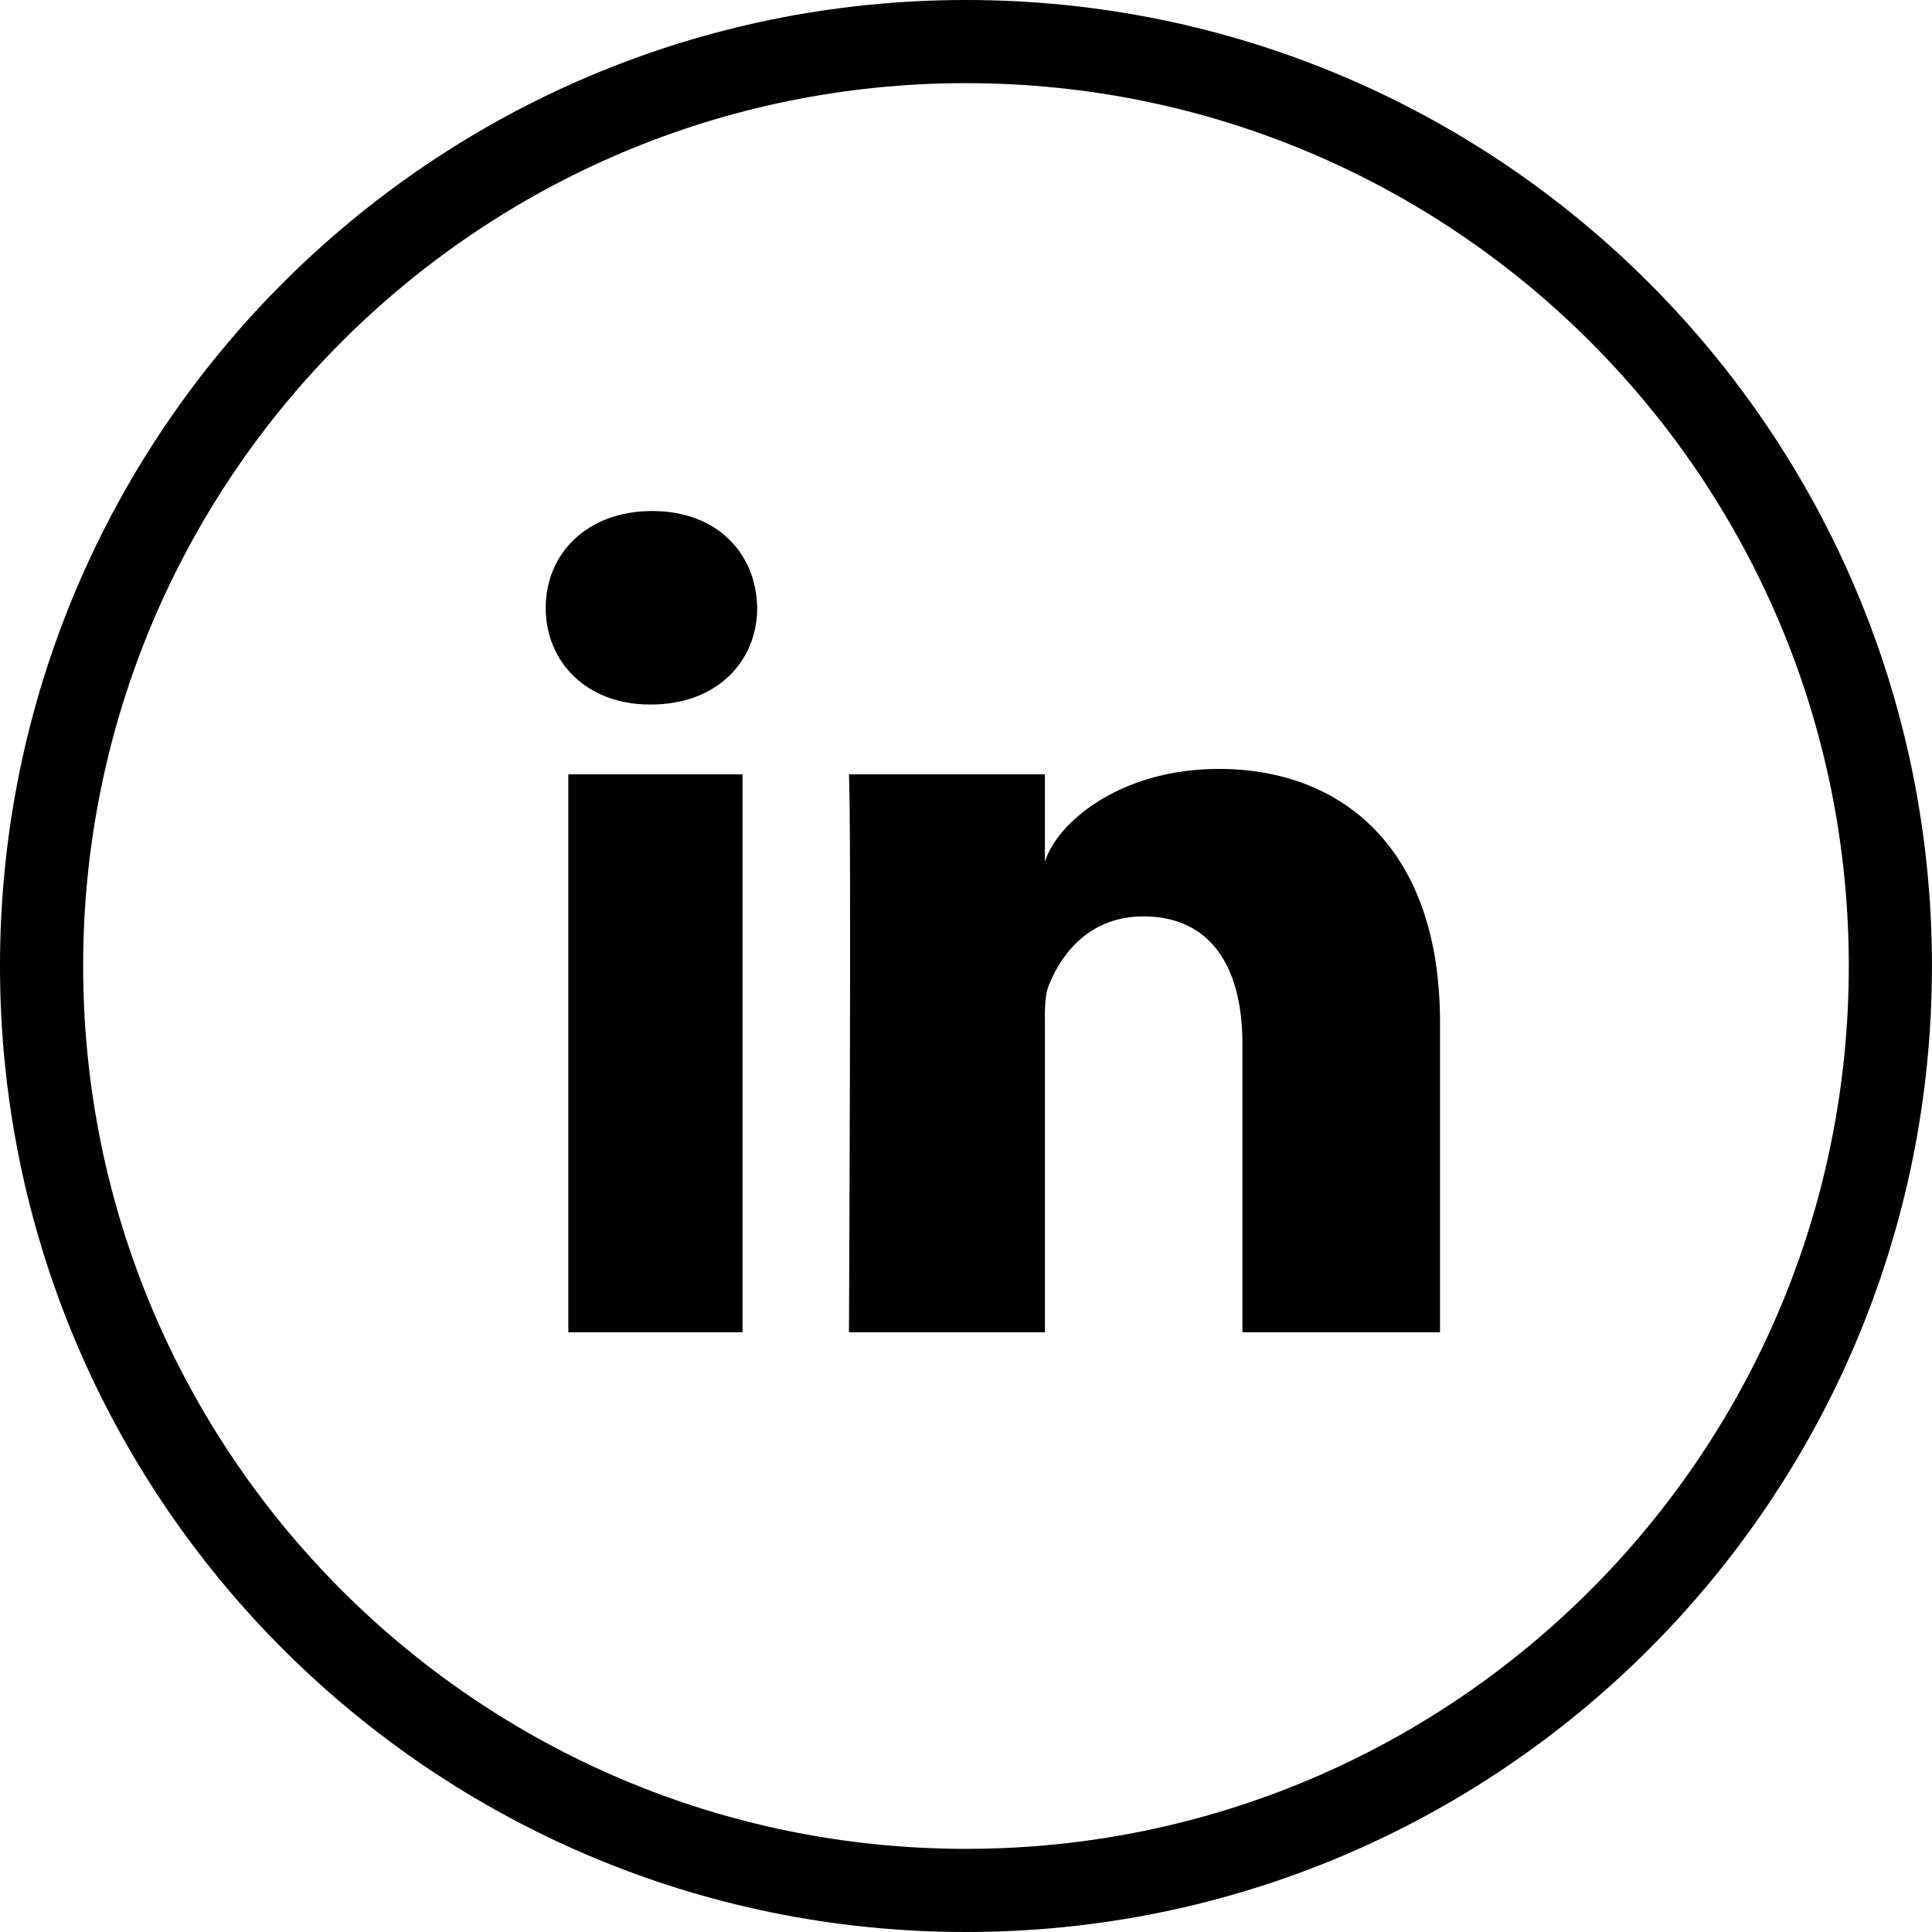
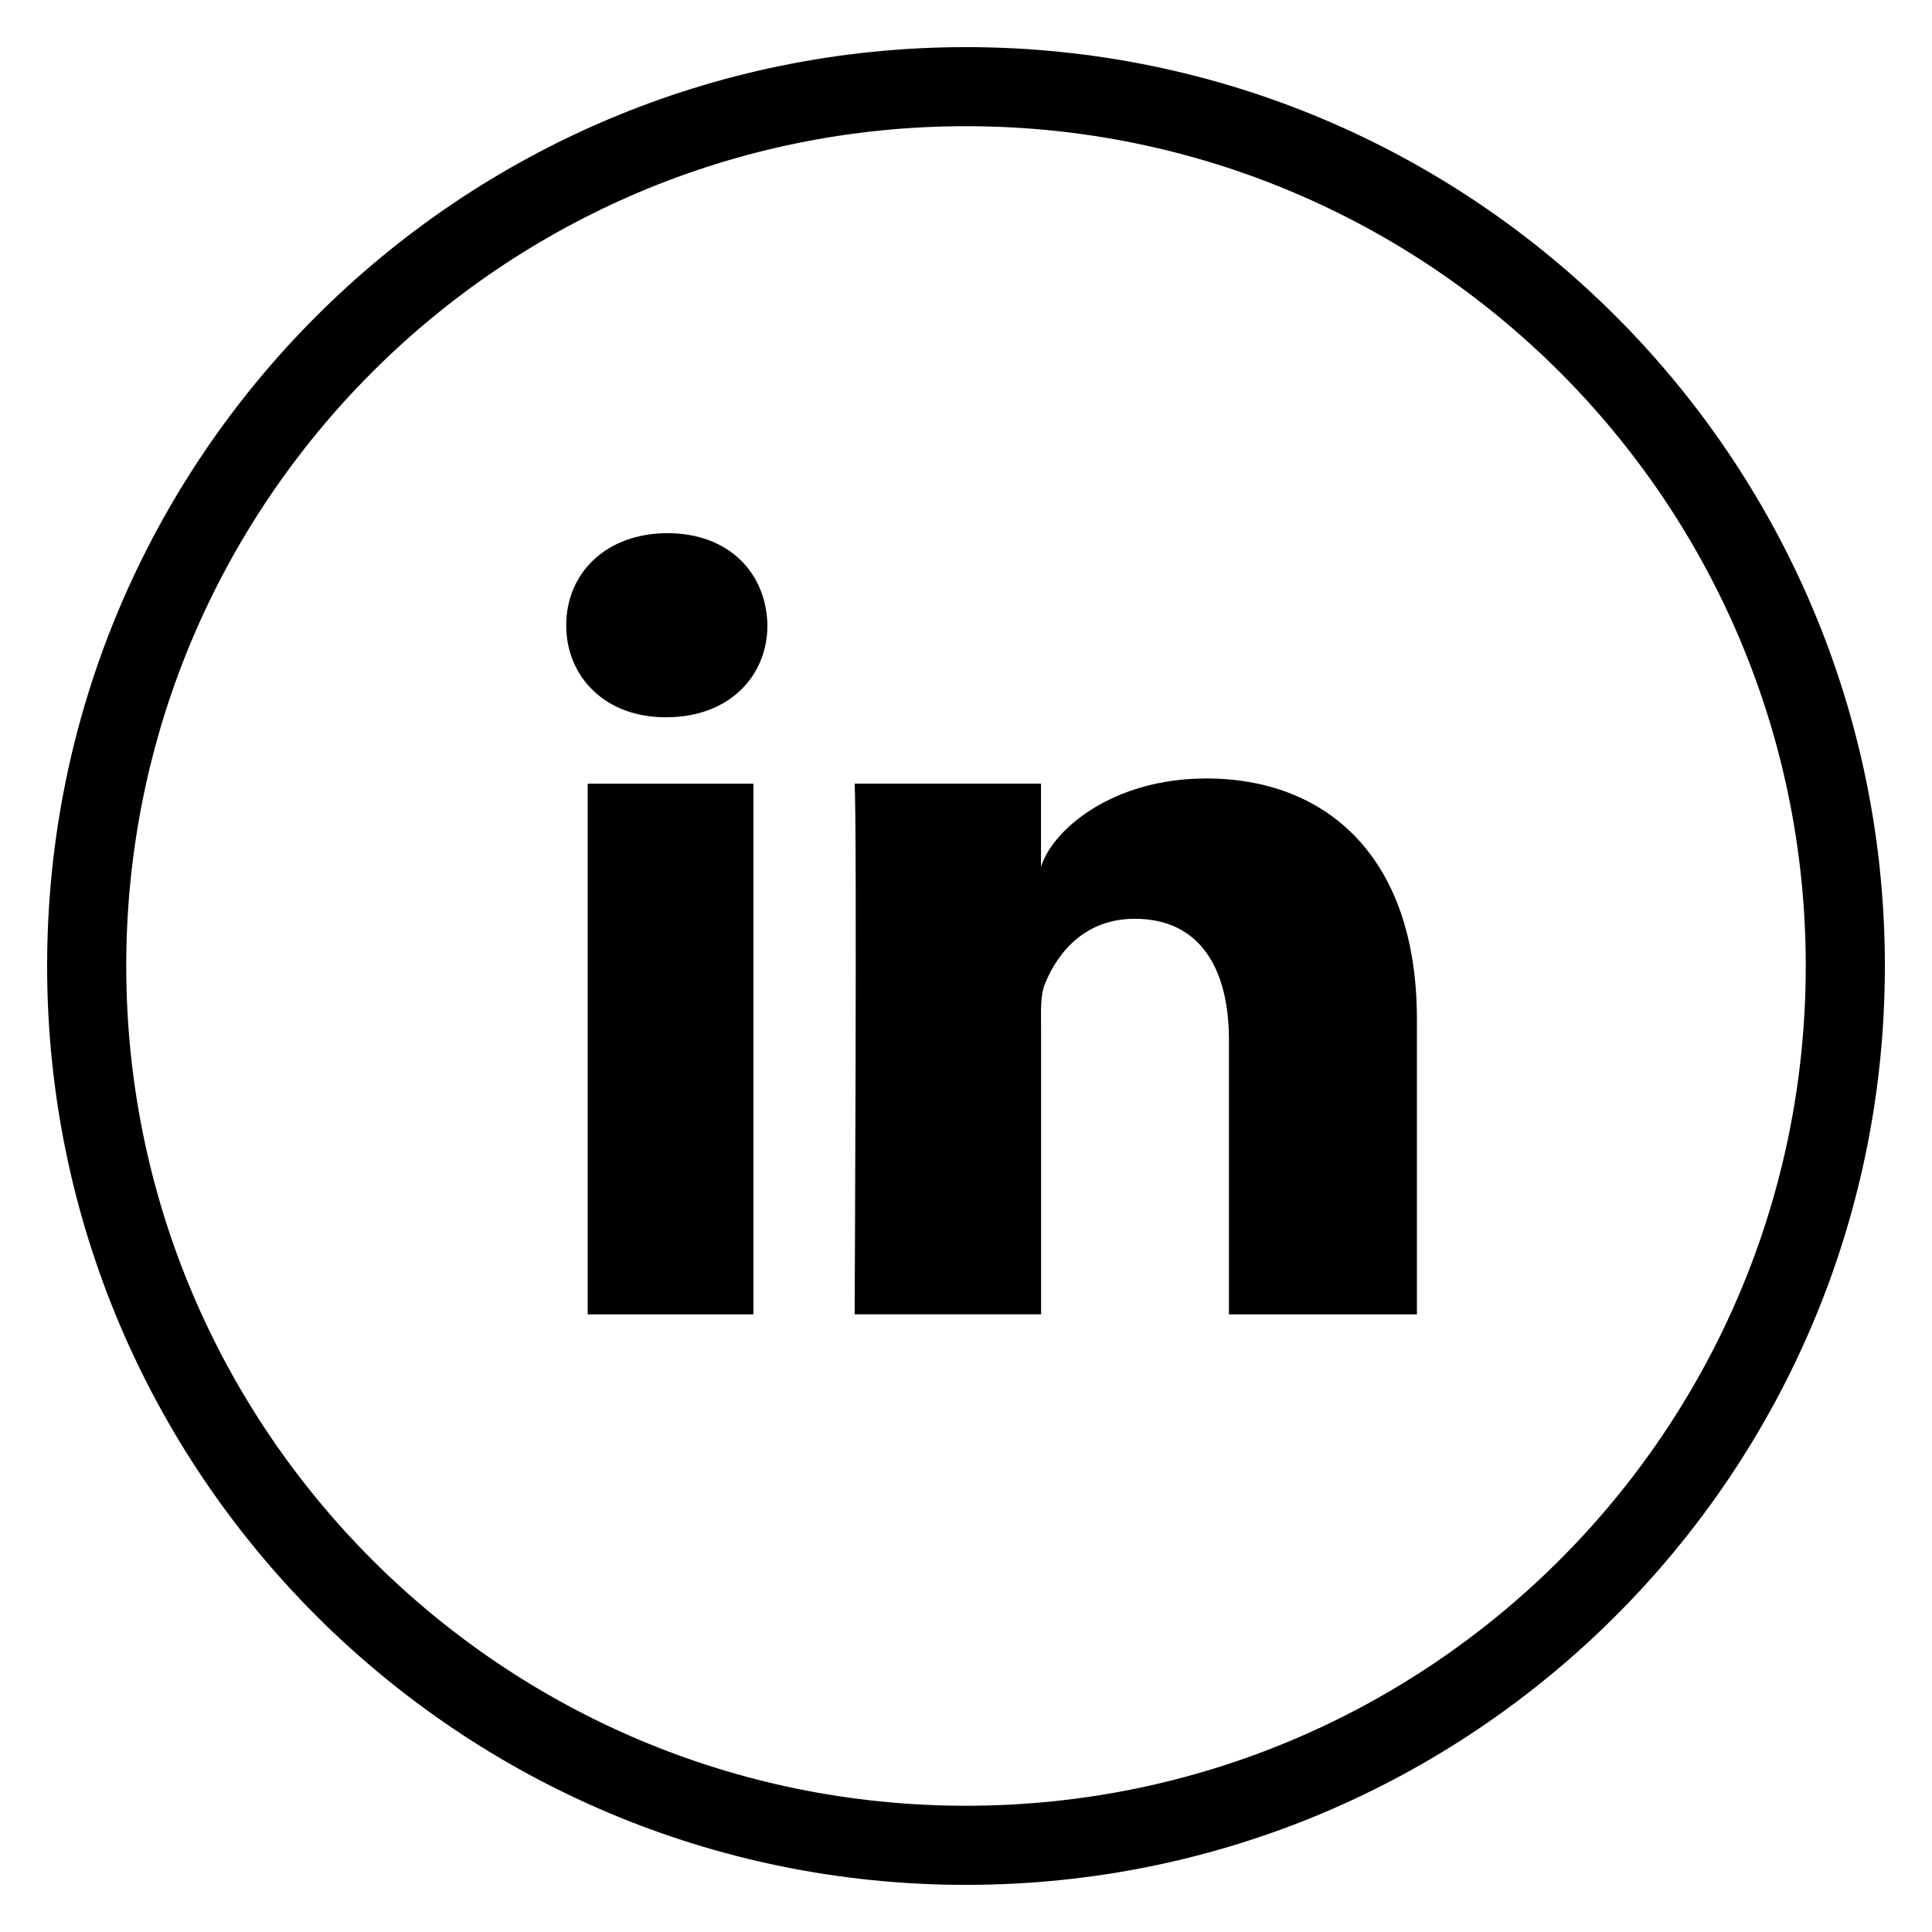
- <svg xmlns="http://www.w3.org/2000/svg" height="100%" viewBox="0 0 39.08 39.081" width="100%" version="1.1" y="0px" x="0px">
-   <path d="m19.54 0c-10.792 0-19.54 8.747-19.54 19.541 0 10.793 8.748 19.54 19.54 19.54 10.793 0 19.54-8.747 19.54-19.54 0-10.794-8.747-19.541-19.54-19.541zm0 37.399c-9.863 0-17.858-7.995-17.858-17.858 0-9.864 7.995-17.859 17.858-17.859 9.864 0 17.858 7.995 17.858 17.859 0 9.863-7.994 17.858-17.858 17.858z" />
-   <path d="m15.02 26.949h-3.524v-11.285h3.524v11.285zm-1.851-12.698h-0.027c-1.275 0-2.103-0.861-2.103-1.954 0-1.116 0.853-1.96 2.154-1.96s2.102 0.842 2.124 1.956c0 1.092-0.822 1.958-2.148 1.958zm15.96 12.698h-3.997v-5.838c0-1.531-0.627-2.574-2.003-2.574-1.05 0-1.635 0.704-1.909 1.383-0.101 0.242-0.083 0.582-0.083 0.922v6.107h-3.964s0.052-10.345 0-11.285h3.963v1.771c0.234-0.775 1.497-1.881 3.518-1.881 2.507 0 4.475 1.622 4.475 5.12v6.275z" />
+ <svg xmlns="http://www.w3.org/2000/svg" viewBox="0 0 41 41" version="1.1" y="0px" x="0px">
+   <path d="m20.5 1c-10.77 0-19.5 8.729-19.5 19.5s8.73 19.5 19.5 19.5c10.771 0 19.5-8.729 19.5-19.5s-8.729-19.5-19.5-19.5zm0 37.321c-9.843 0-17.821-7.978-17.821-17.821 0-9.844 7.979-17.822 17.821-17.822 9.844 0 17.821 7.978 17.821 17.822 0 9.843-7.978 17.821-17.821 17.821z" />
+   <path d="m15.989 27.893h-3.517v-11.262h3.517v11.262zm-1.847-12.672h-0.027c-1.272 0-2.099-0.859-2.099-1.95 0-1.114 0.851-1.956 2.15-1.956 1.298 0 2.098 0.84 2.12 1.952 0 1.09-0.82 1.954-2.144 1.954zm15.927 12.672h-3.989v-5.826c0-1.528-0.626-2.569-1.999-2.569-1.048 0-1.632 0.703-1.905 1.38-0.101 0.241-0.083 0.581-0.083 0.92v6.094h-3.956s0.052-10.324 0-11.262h3.955v1.767c0.234-0.773 1.494-1.877 3.511-1.877 2.502 0 4.466 1.619 4.466 5.109v6.262z" />
</svg>
